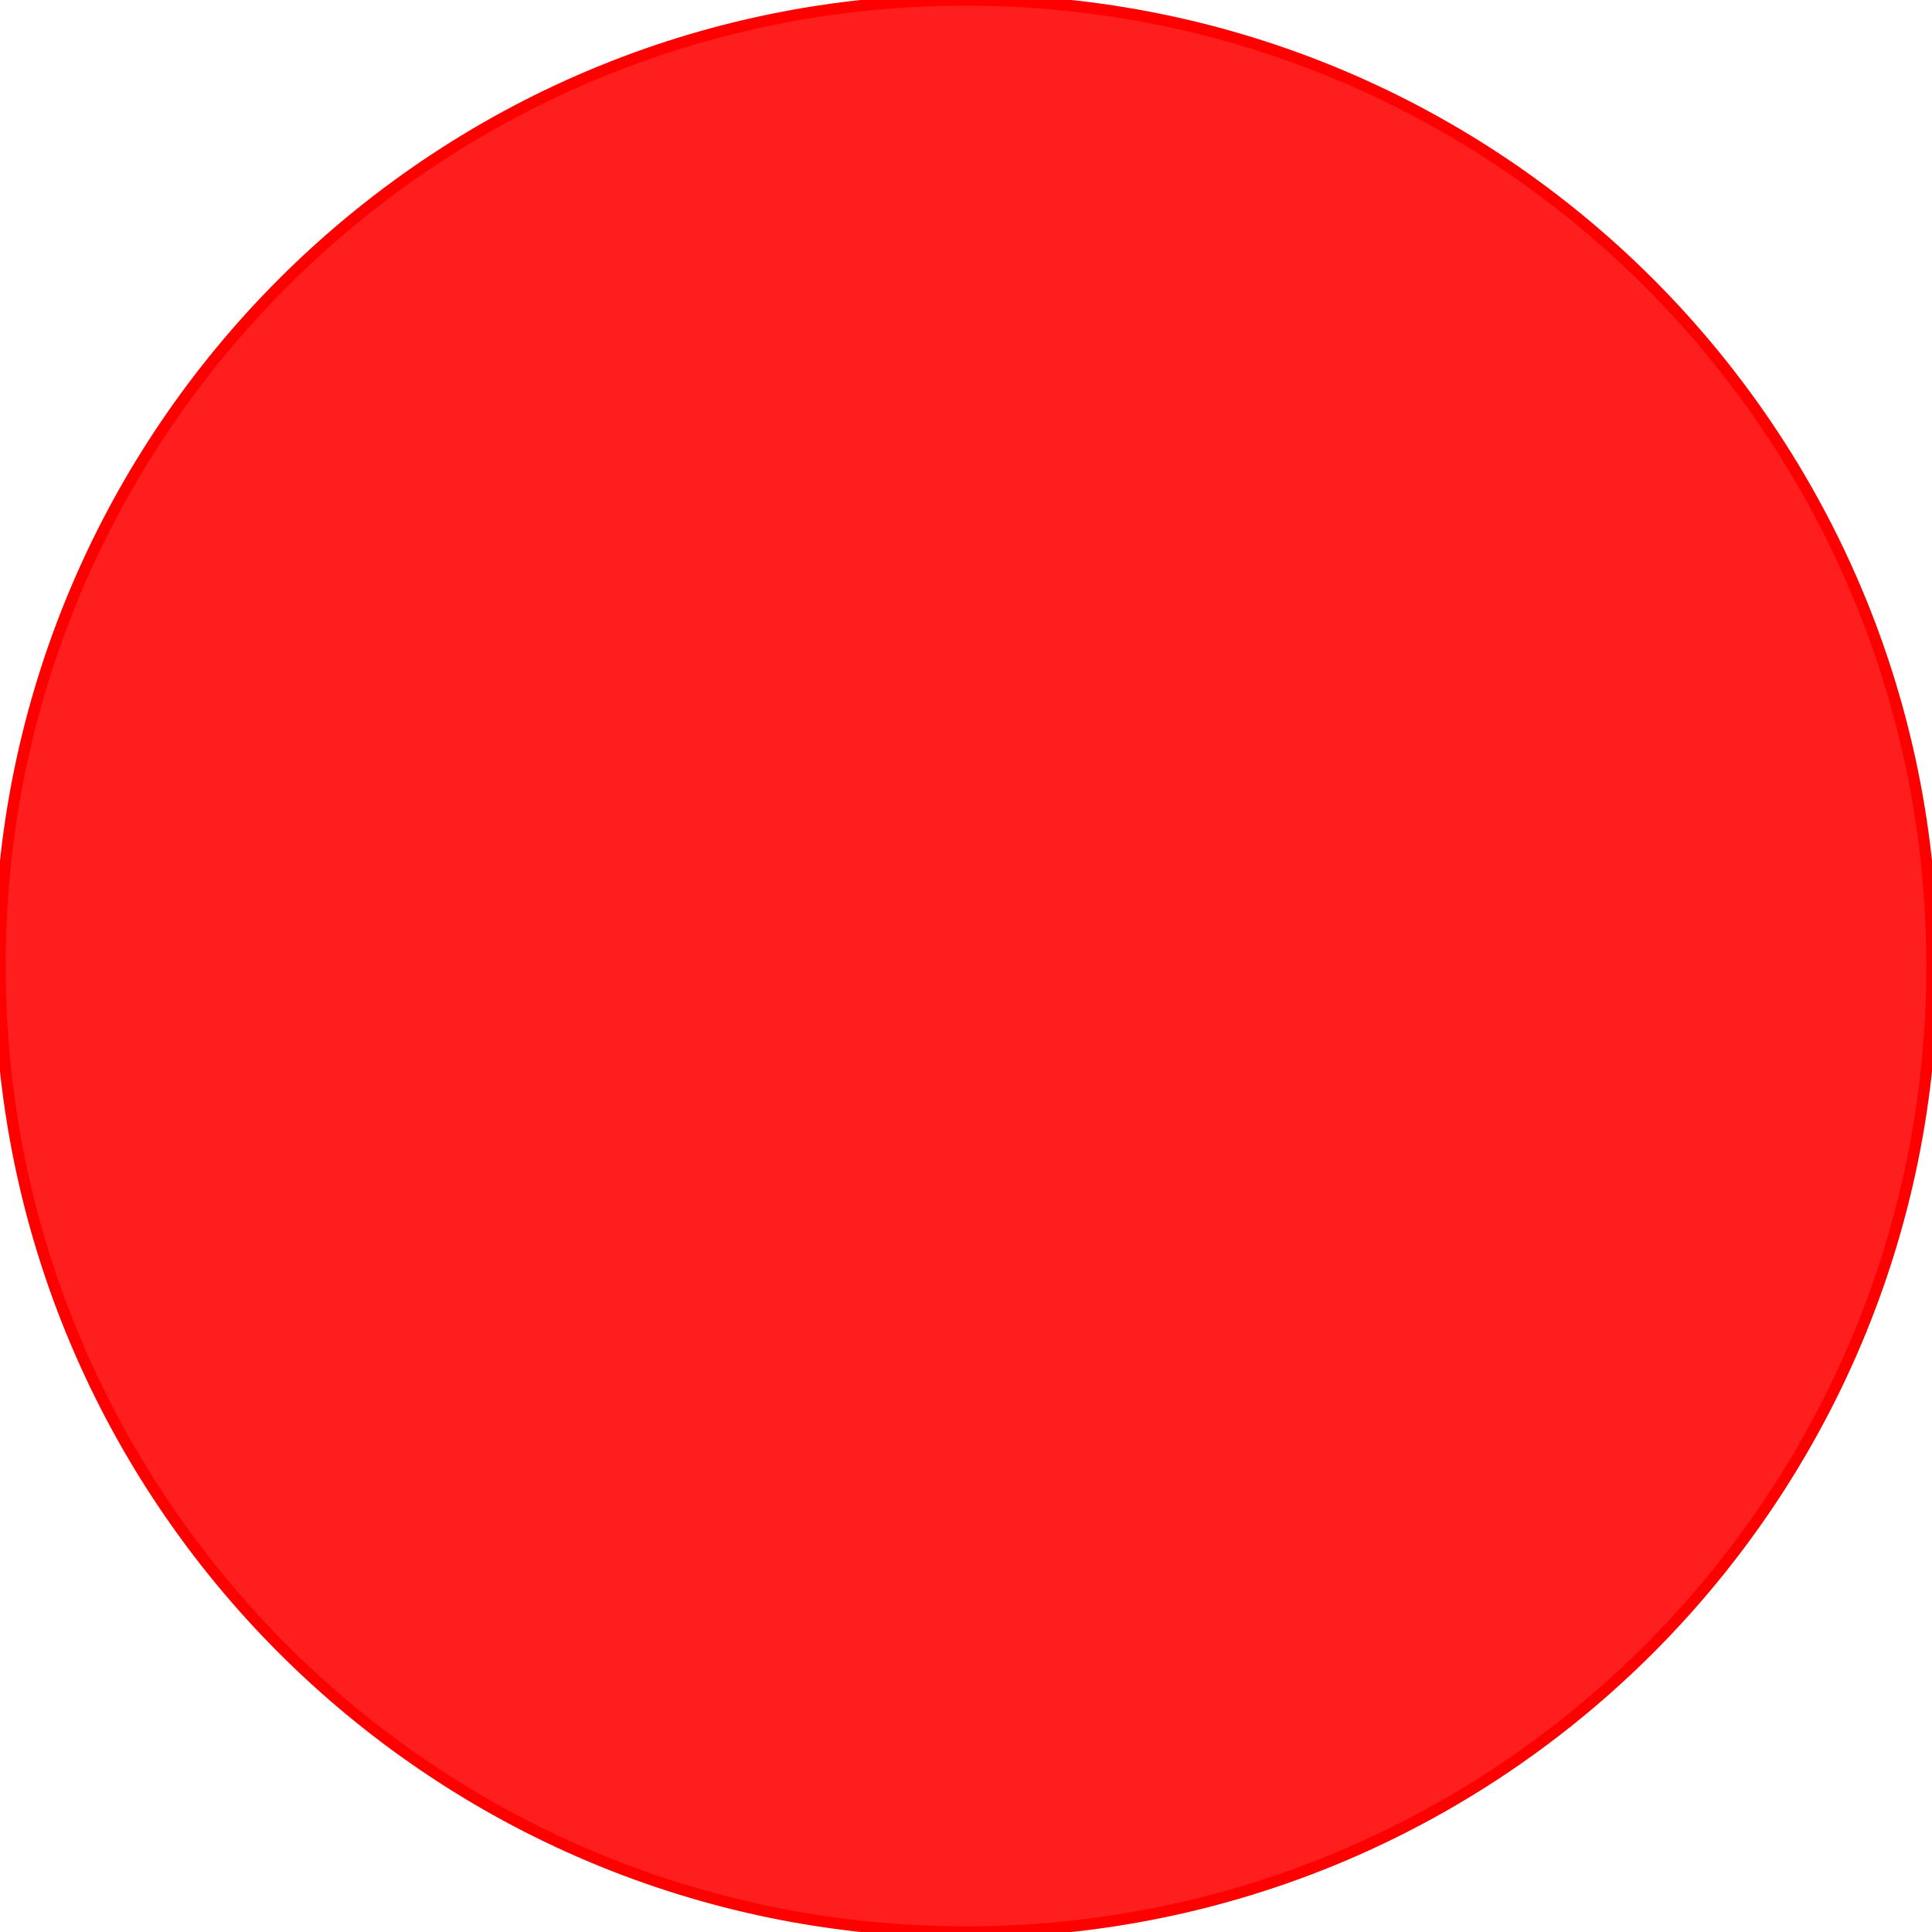
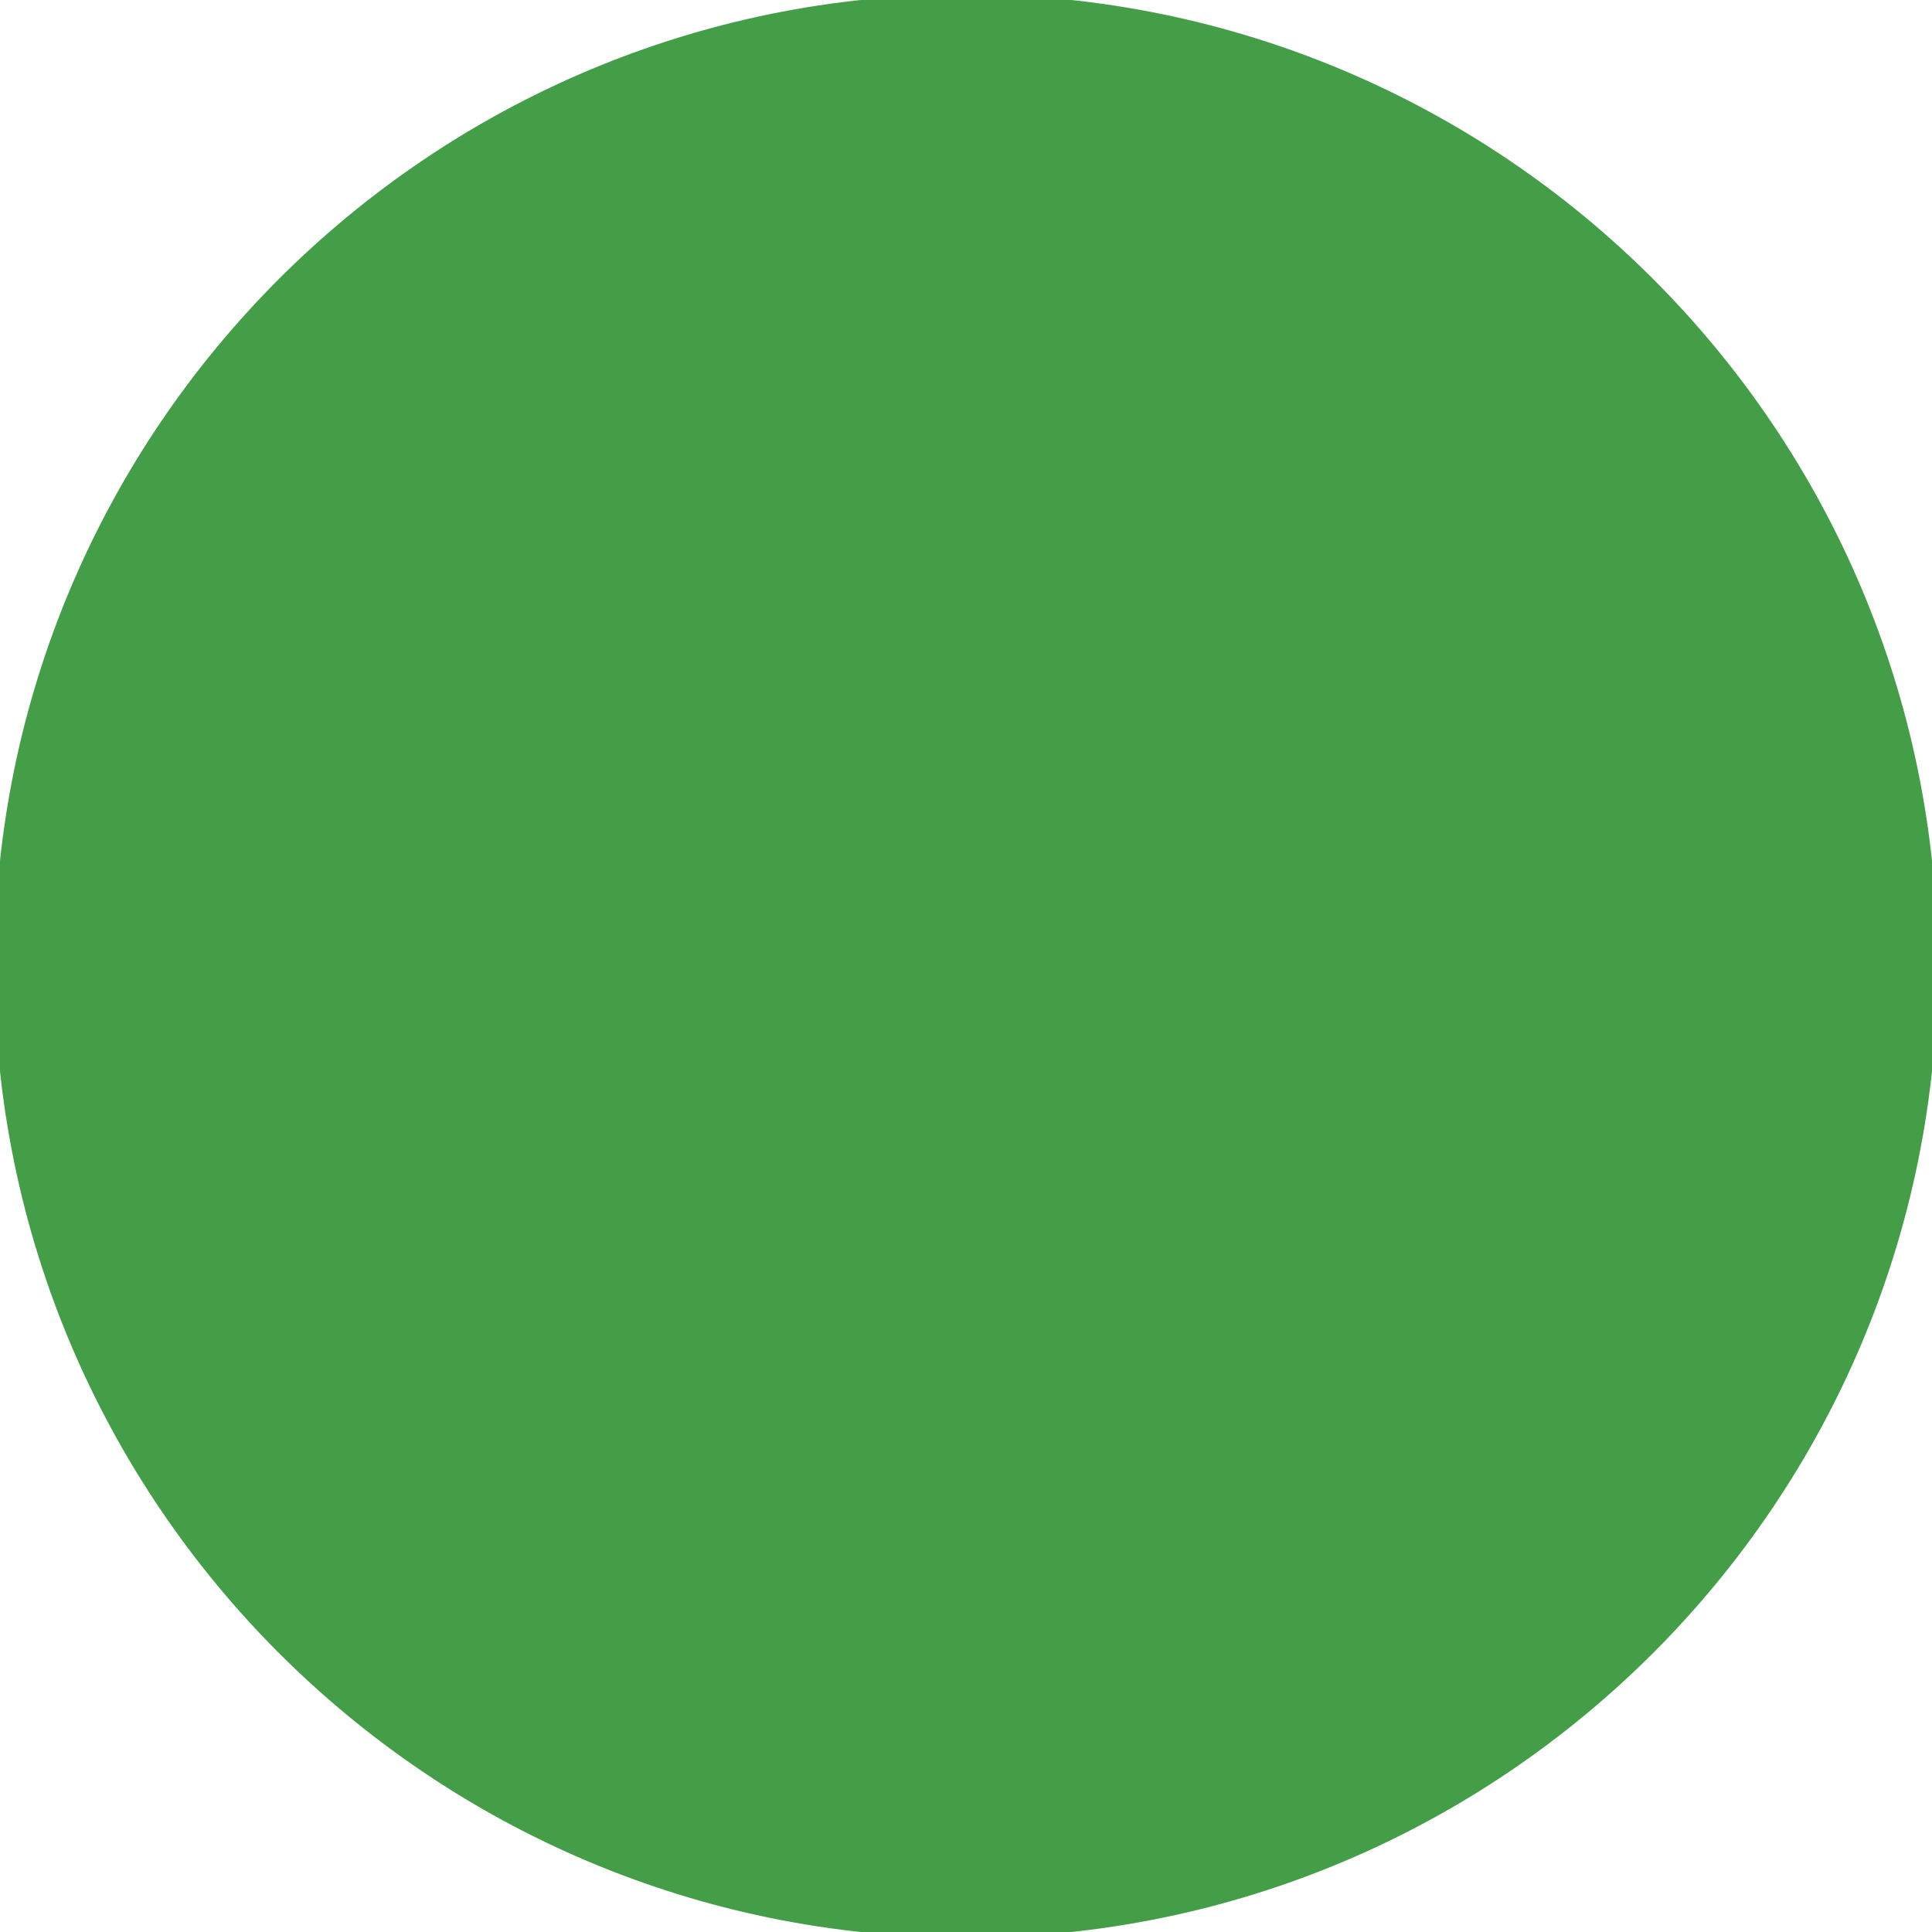
<svg xmlns="http://www.w3.org/2000/svg" version="1.1" id="Layer_1" x="0px" y="0px" viewBox="0 0 512 512" style="enable-background:new 0 0 512 512;" xml:space="preserve">
  <g>
-     <circle cx="256" cy="256" r="256" stroke="red" stroke-width="3" fill="#FF1E1E" />
+     <circle cx="256" cy="256" r="256" stroke="#449e48" stroke-width="3" fill="#449e48" />
  </g>
</svg>
